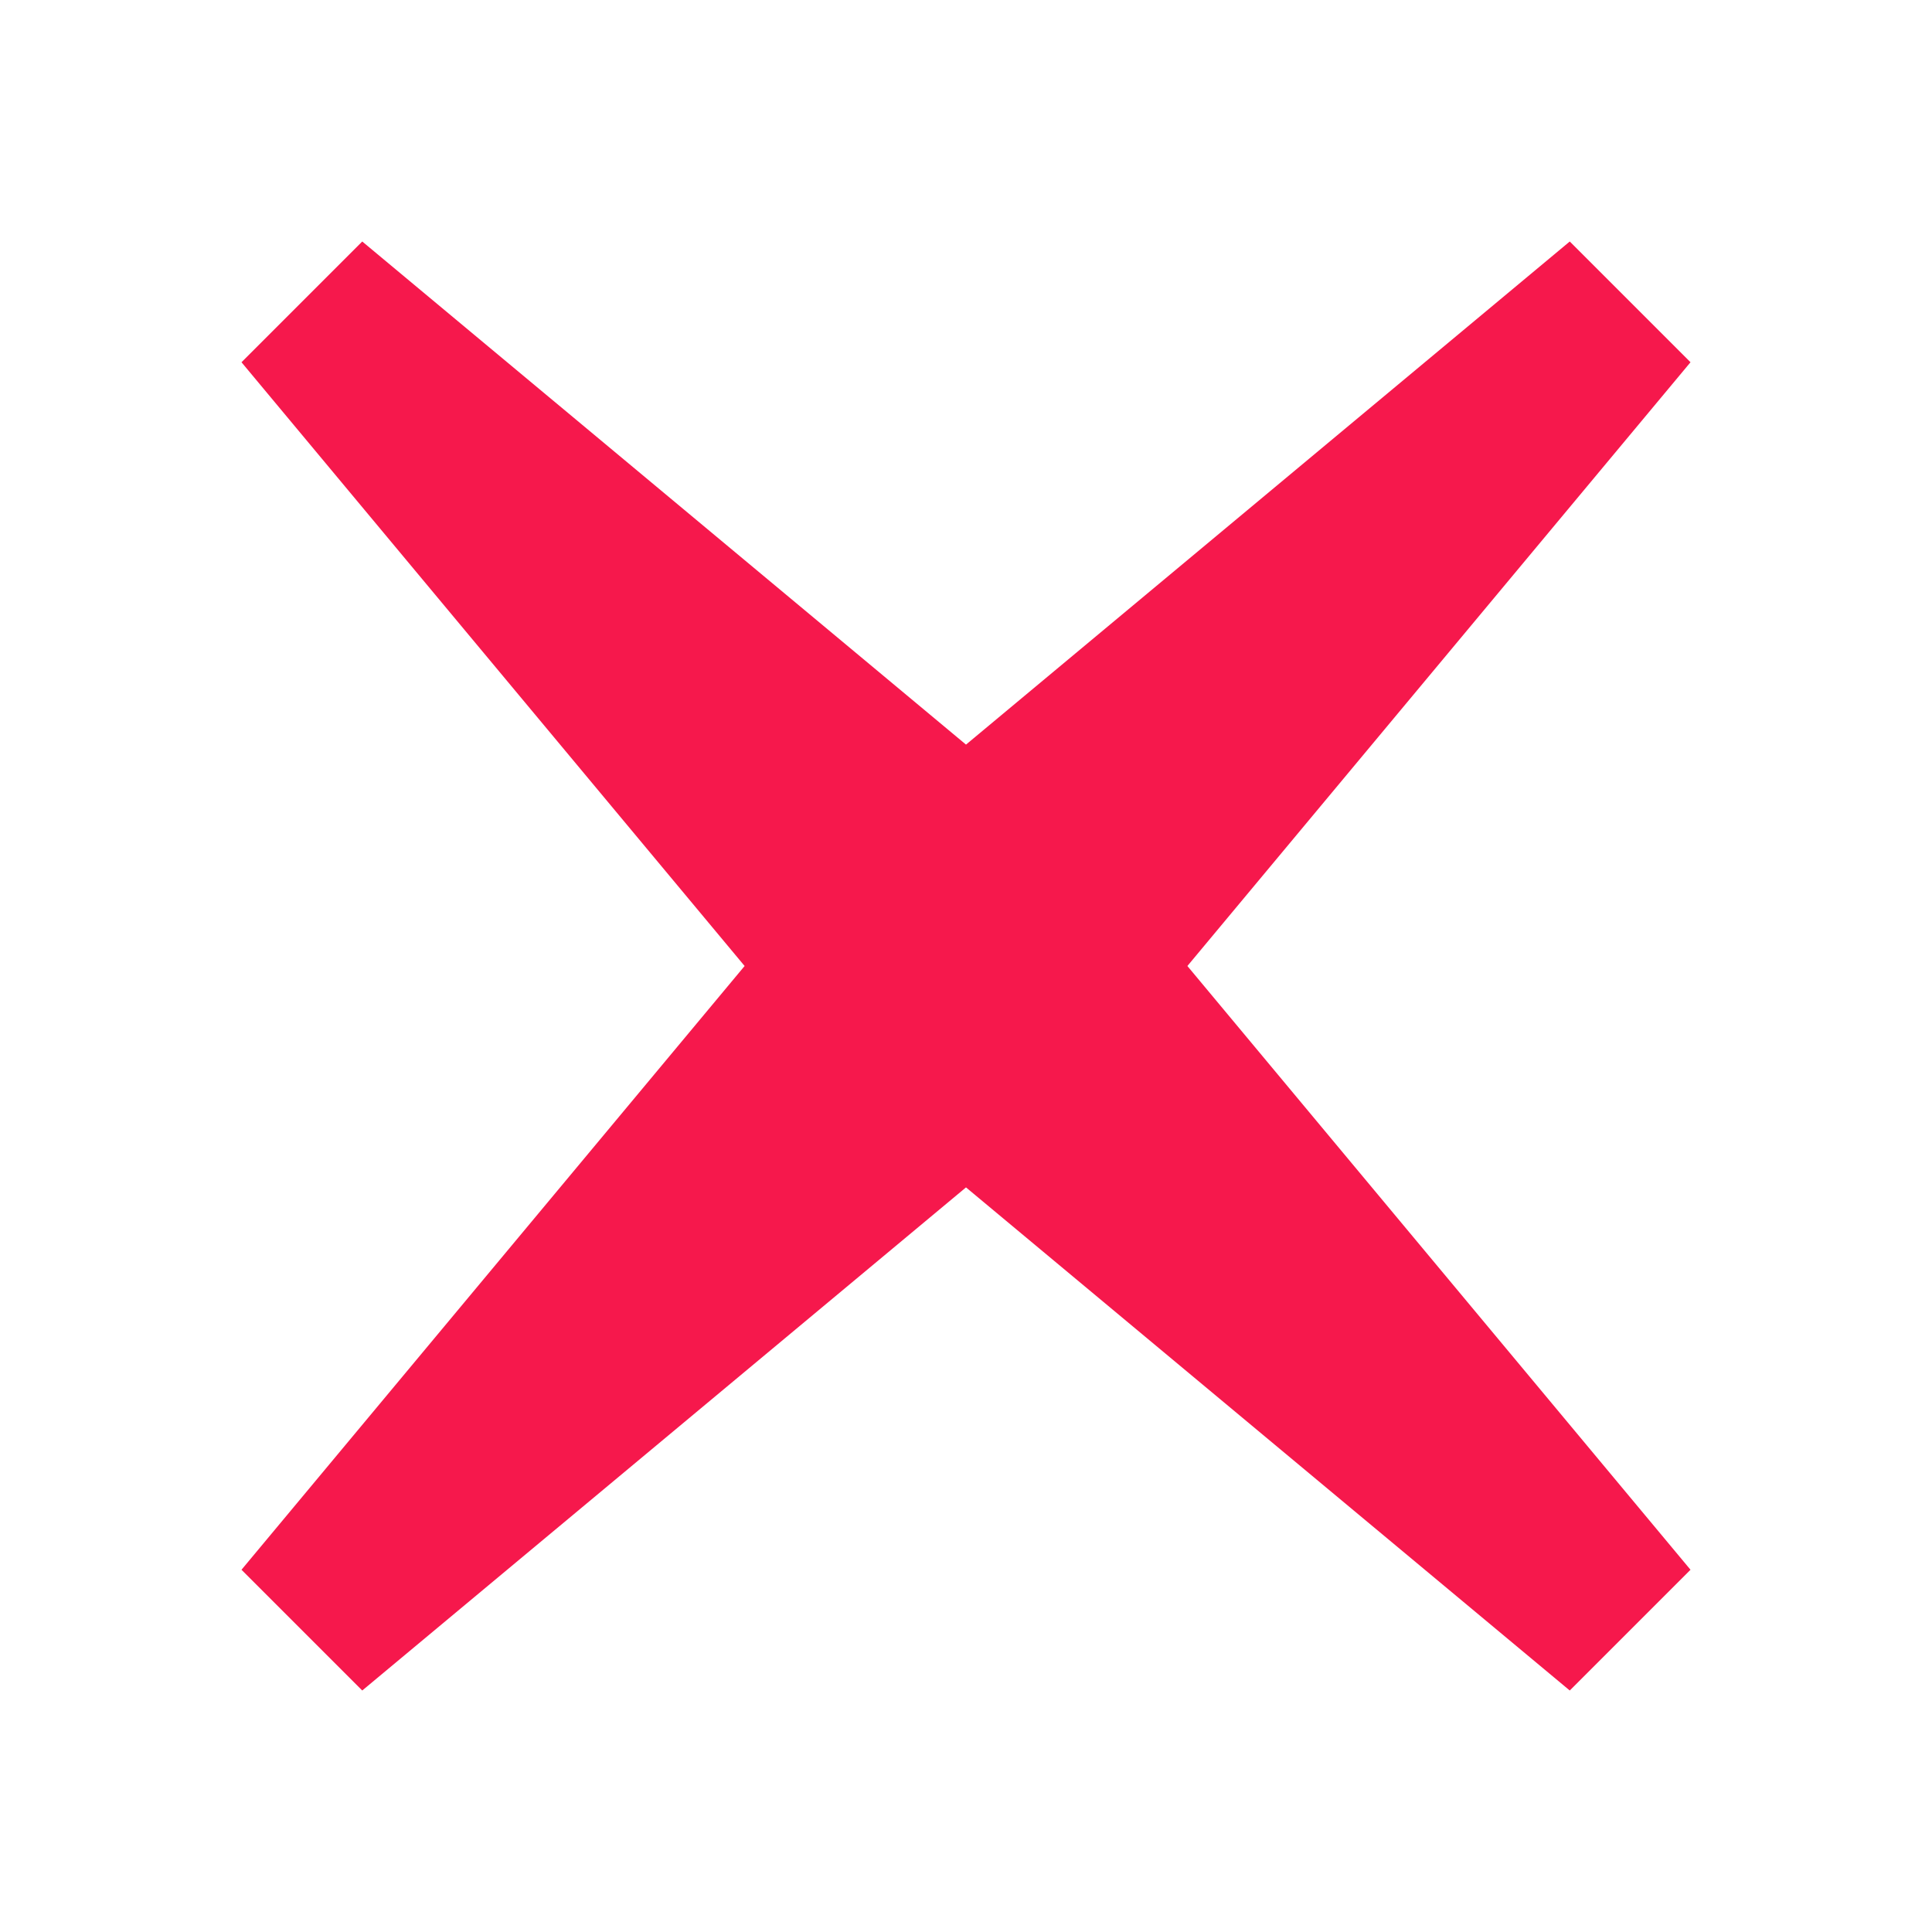
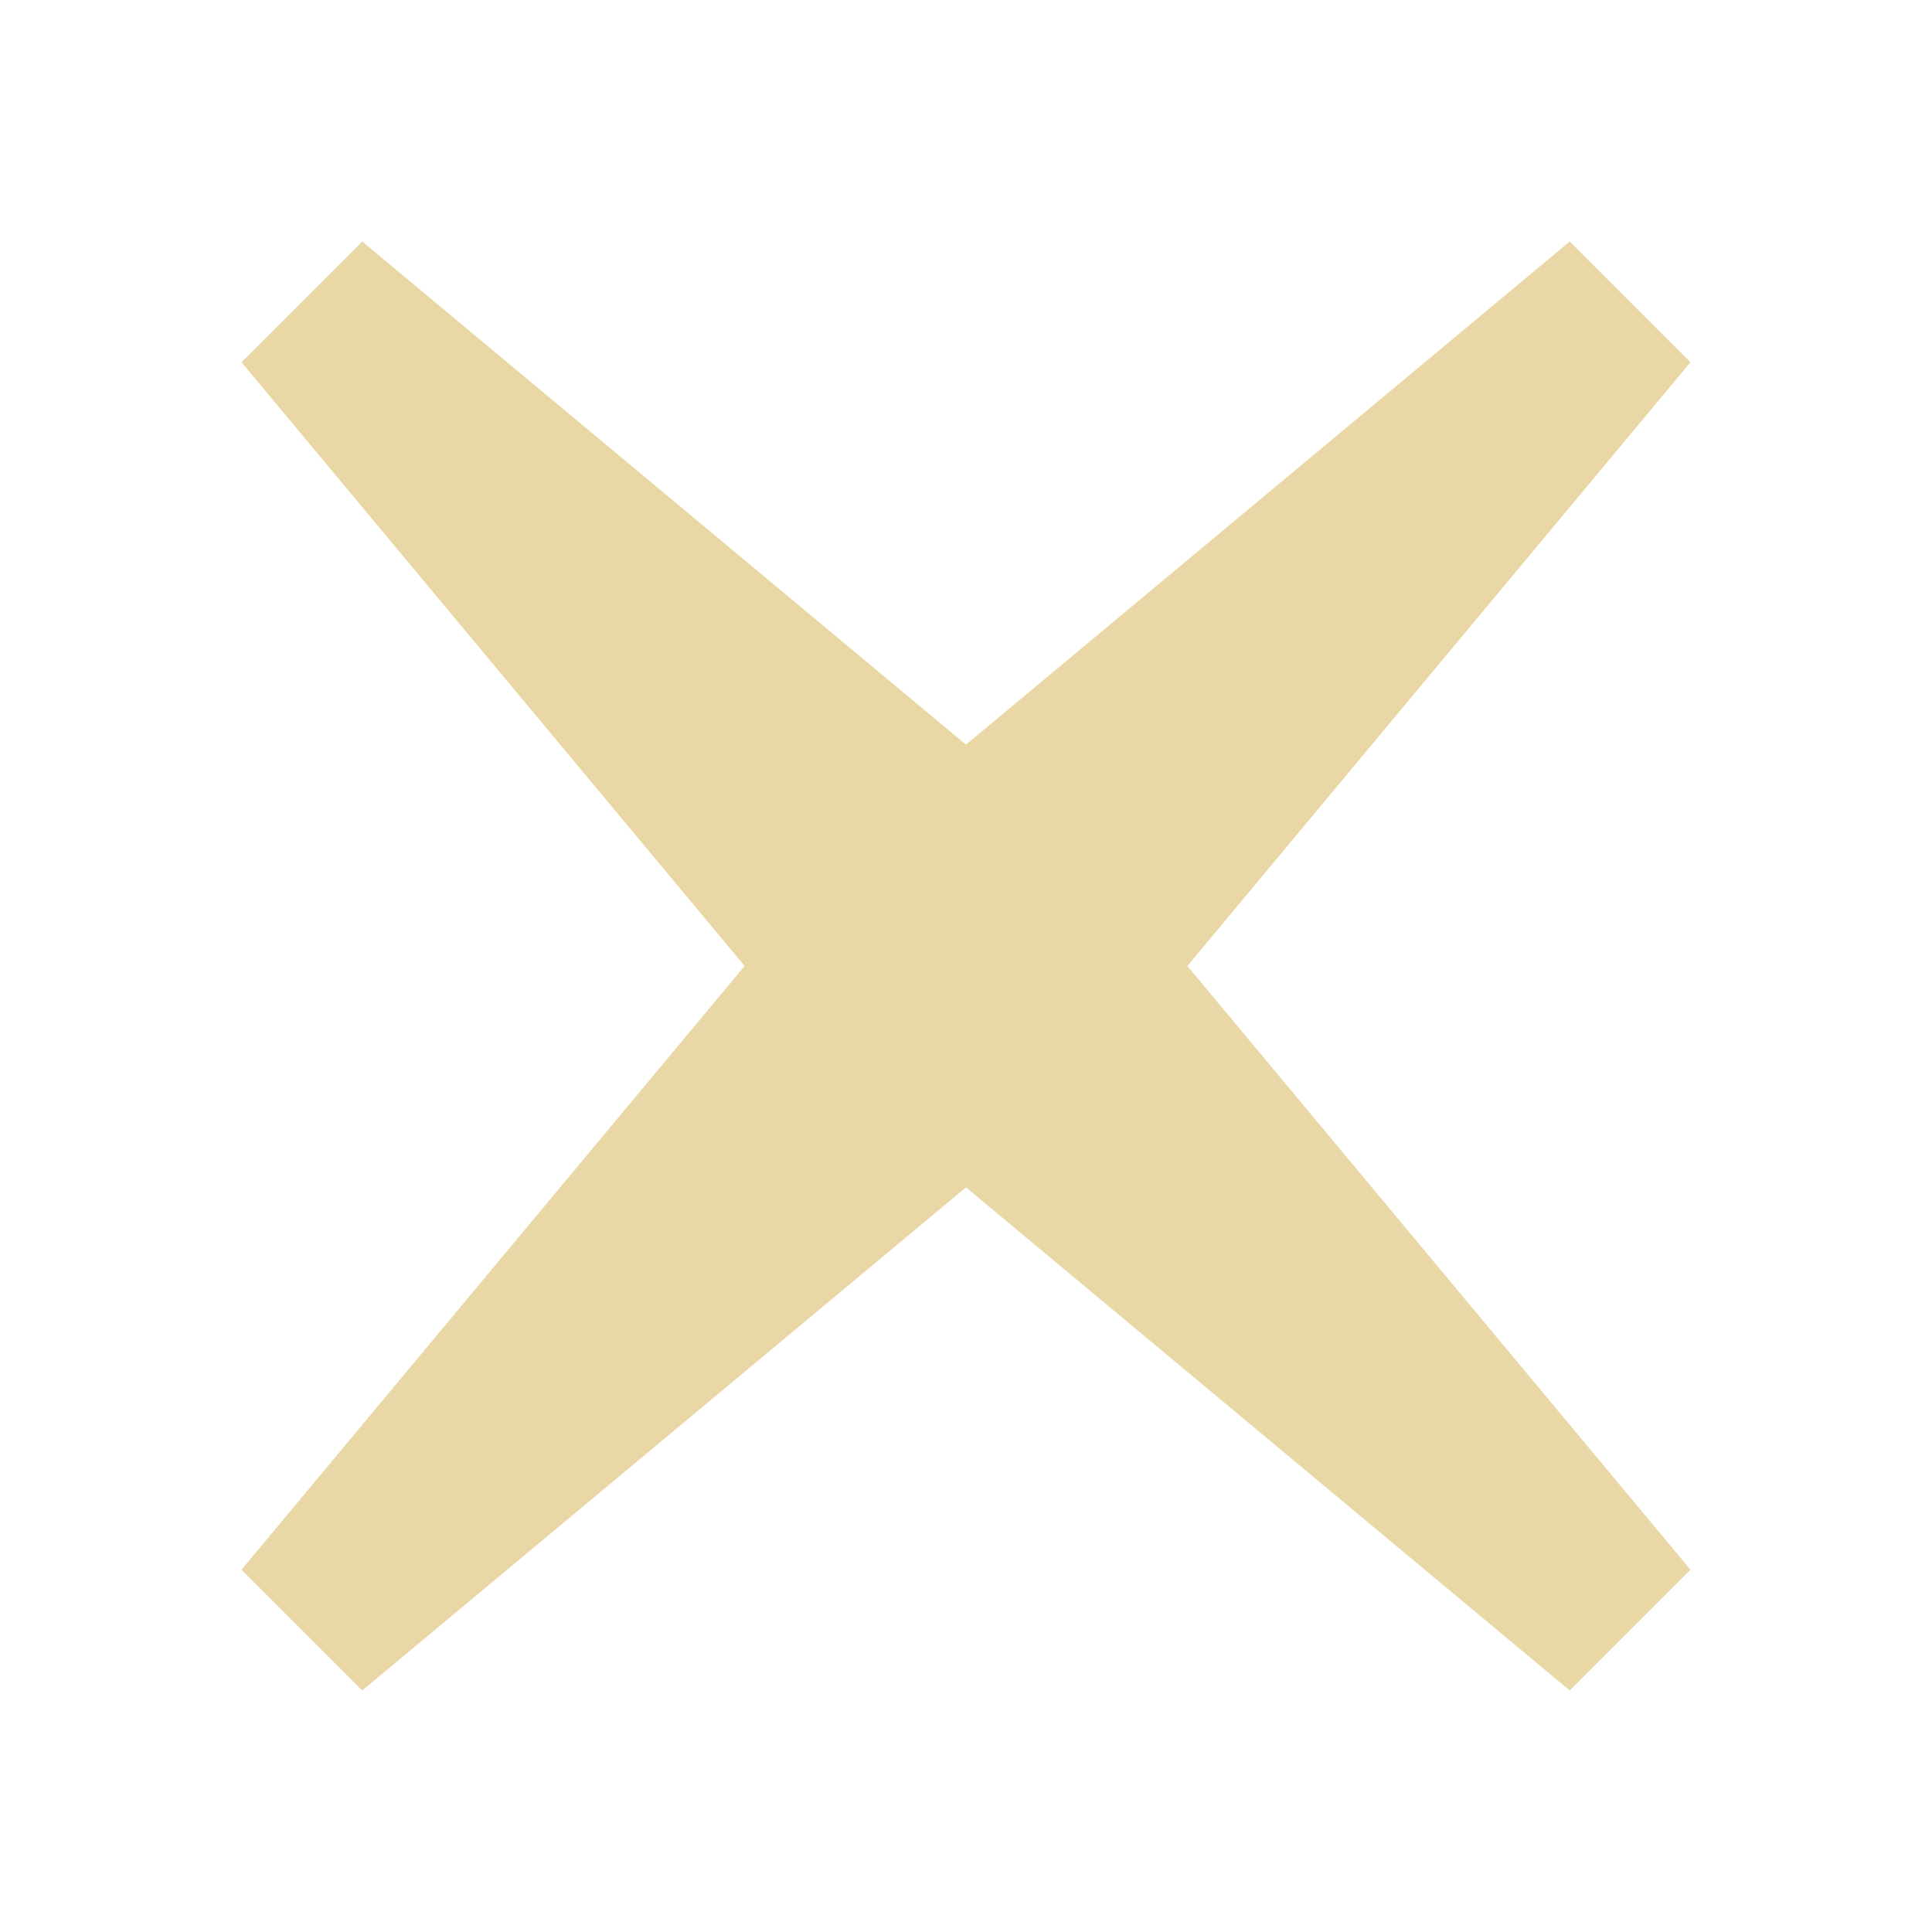
- <svg xmlns="http://www.w3.org/2000/svg" fill="#f6184c" viewBox="0 0 64 64" width="64px" height="64px">
+ <svg xmlns="http://www.w3.org/2000/svg" fill="#e9d8a6" viewBox="0 0 64 64" width="64px" height="64px">
  <path d="M 12 8 L 8 12 L 24.666 32 L 8 52 L 12 56 L 32 39.334 L 52 56 L 56 52 L 39.334 32 L 56 12 L 52 8 L 32 24.666 L 12 8 z" />
</svg>
